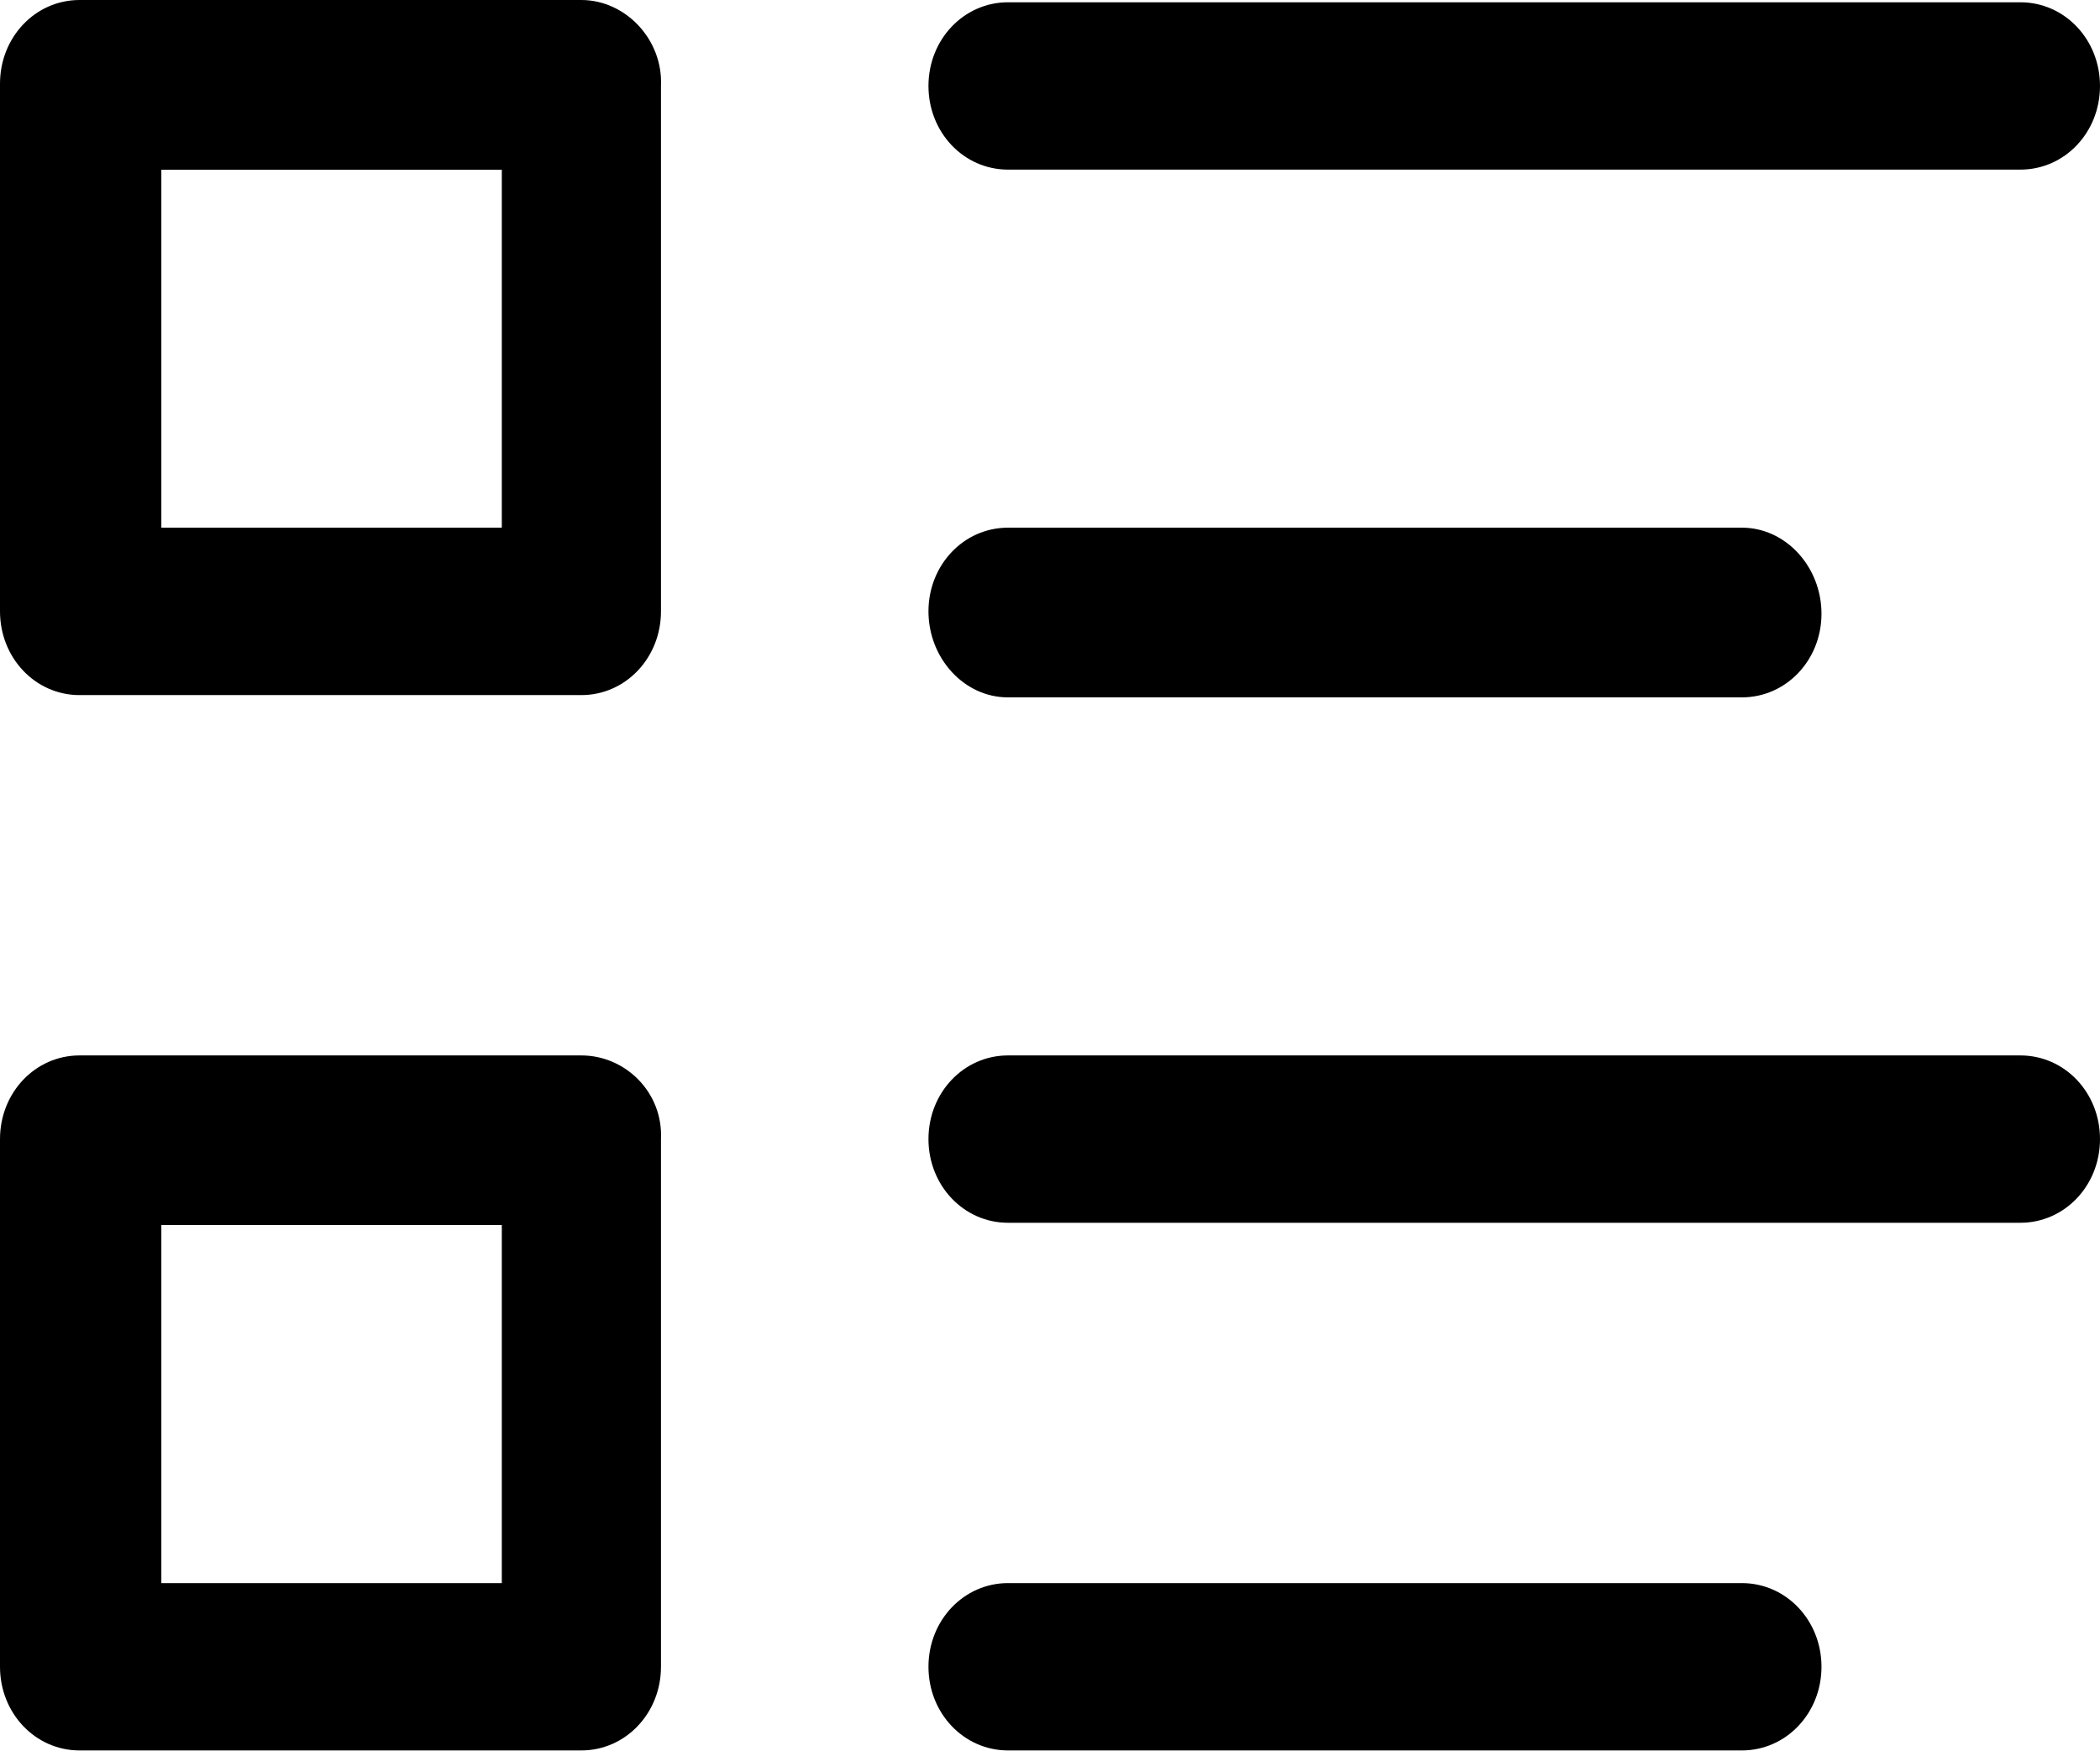
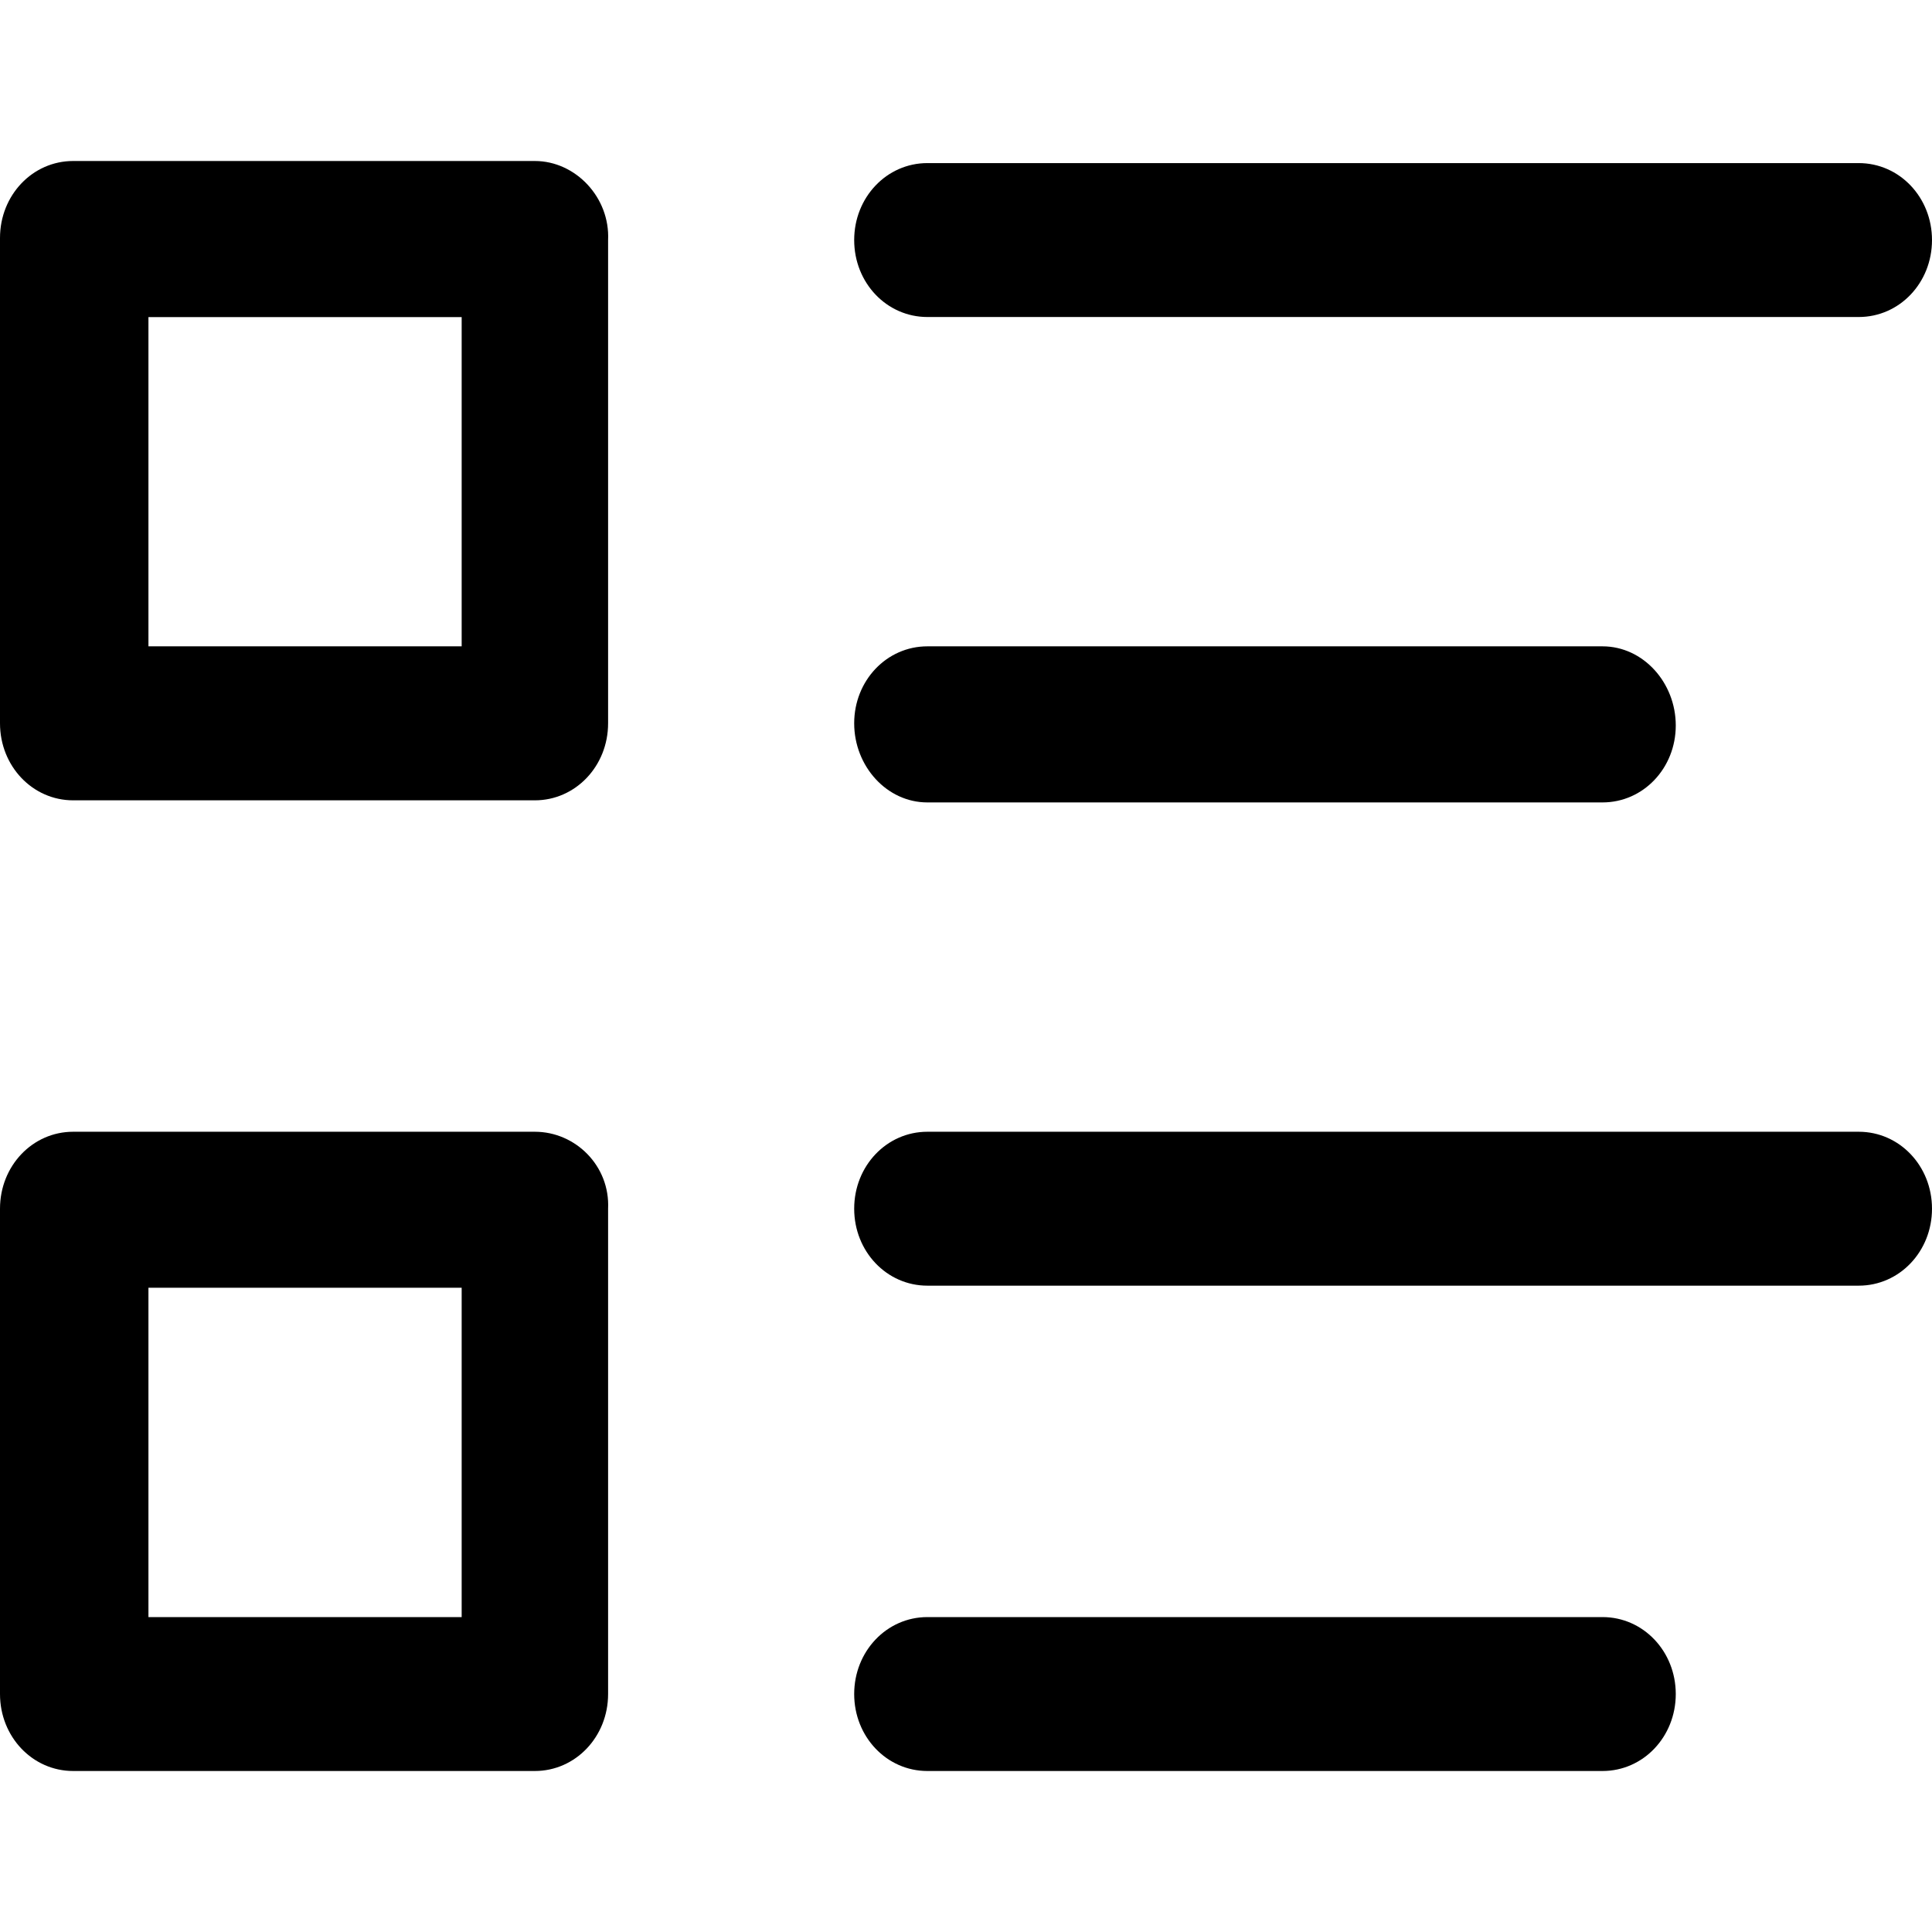
- <svg xmlns="http://www.w3.org/2000/svg" width="24" height="20" viewBox="0 0 24 20" fill="none">
-   <path d="M6.644 0H0.909C0.404 0 0 0.425 0 0.956V6.985C0 7.517 0.404 7.942 0.909 7.942H6.644C7.149 7.942 7.554 7.517 7.554 6.985V0.983C7.579 0.452 7.149 0 6.644 0ZM5.735 6.029H1.844V1.939H5.735V6.029V6.029Z" fill="black" />
-   <path d="M11.52 1.938H23.09C23.596 1.938 24 1.514 24 0.982C24 0.451 23.596 0.026 23.09 0.026H11.52C11.015 0.026 10.611 0.451 10.611 0.982C10.611 1.514 11.015 1.938 11.52 1.938Z" fill="black" />
-   <path d="M11.52 7.968H19.907C20.413 7.968 20.817 7.543 20.817 7.012C20.817 6.481 20.413 6.029 19.907 6.029H11.52C11.015 6.029 10.611 6.454 10.611 6.985C10.611 7.517 11.015 7.968 11.52 7.968Z" fill="black" />
-   <path d="M6.644 12.059H0.909C0.404 12.059 0 12.483 0 13.015V19.044C0 19.575 0.404 20 0.909 20H6.644C7.149 20 7.554 19.575 7.554 19.044V13.015C7.579 12.483 7.149 12.059 6.644 12.059ZM5.735 18.088H1.844V13.997H5.735V18.088V18.088Z" fill="black" />
-   <path d="M23.09 12.059H11.52C11.015 12.059 10.611 12.483 10.611 13.015C10.611 13.546 11.015 13.971 11.52 13.971H23.09C23.596 13.971 24 13.546 24 13.015C24 12.483 23.596 12.059 23.09 12.059Z" fill="black" />
-   <path d="M19.907 18.088H11.52C11.015 18.088 10.611 18.513 10.611 19.044C10.611 19.575 11.015 20 11.52 20H19.907C20.413 20 20.817 19.575 20.817 19.044C20.817 18.513 20.413 18.088 19.907 18.088Z" fill="black" />
+ <svg xmlns="http://www.w3.org/2000/svg" width="24" height="24" viewBox="0 0 24 24" fill="none">
+   <path d="M6.644 2H0.909C0.404 2 0 2.425 0 2.956V8.985C0 9.517 0.404 9.942 0.909 9.942H6.644C7.149 9.942 7.554 9.517 7.554 8.985V2.983C7.579 2.452 7.149 2 6.644 2ZM5.735 8.029H1.844V3.939H5.735V8.029V8.029Z" fill="black" />
+   <path d="M11.52 3.938H23.09C23.596 3.938 24 3.514 24 2.982C24 2.451 23.596 2.026 23.09 2.026H11.52C11.015 2.026 10.611 2.451 10.611 2.982C10.611 3.514 11.015 3.938 11.52 3.938Z" fill="black" />
+   <path d="M11.52 9.968H19.907C20.413 9.968 20.817 9.543 20.817 9.012C20.817 8.481 20.413 8.029 19.907 8.029H11.52C11.015 8.029 10.611 8.454 10.611 8.985C10.611 9.517 11.015 9.968 11.52 9.968Z" fill="black" />
+   <path d="M6.644 14.059H0.909C0.404 14.059 0 14.483 0 15.015V21.044C0 21.575 0.404 22 0.909 22H6.644C7.149 22 7.554 21.575 7.554 21.044V15.015C7.579 14.483 7.149 14.059 6.644 14.059ZM5.735 20.088H1.844V15.997H5.735V20.088V20.088Z" fill="black" />
+   <path d="M23.09 14.059H11.52C11.015 14.059 10.611 14.483 10.611 15.015C10.611 15.546 11.015 15.971 11.52 15.971H23.09C23.596 15.971 24 15.546 24 15.015C24 14.483 23.596 14.059 23.09 14.059Z" fill="black" />
+   <path d="M19.907 20.088H11.52C11.015 20.088 10.611 20.513 10.611 21.044C10.611 21.575 11.015 22 11.52 22H19.907C20.413 22 20.817 21.575 20.817 21.044C20.817 20.513 20.413 20.088 19.907 20.088Z" fill="black" />
</svg>
